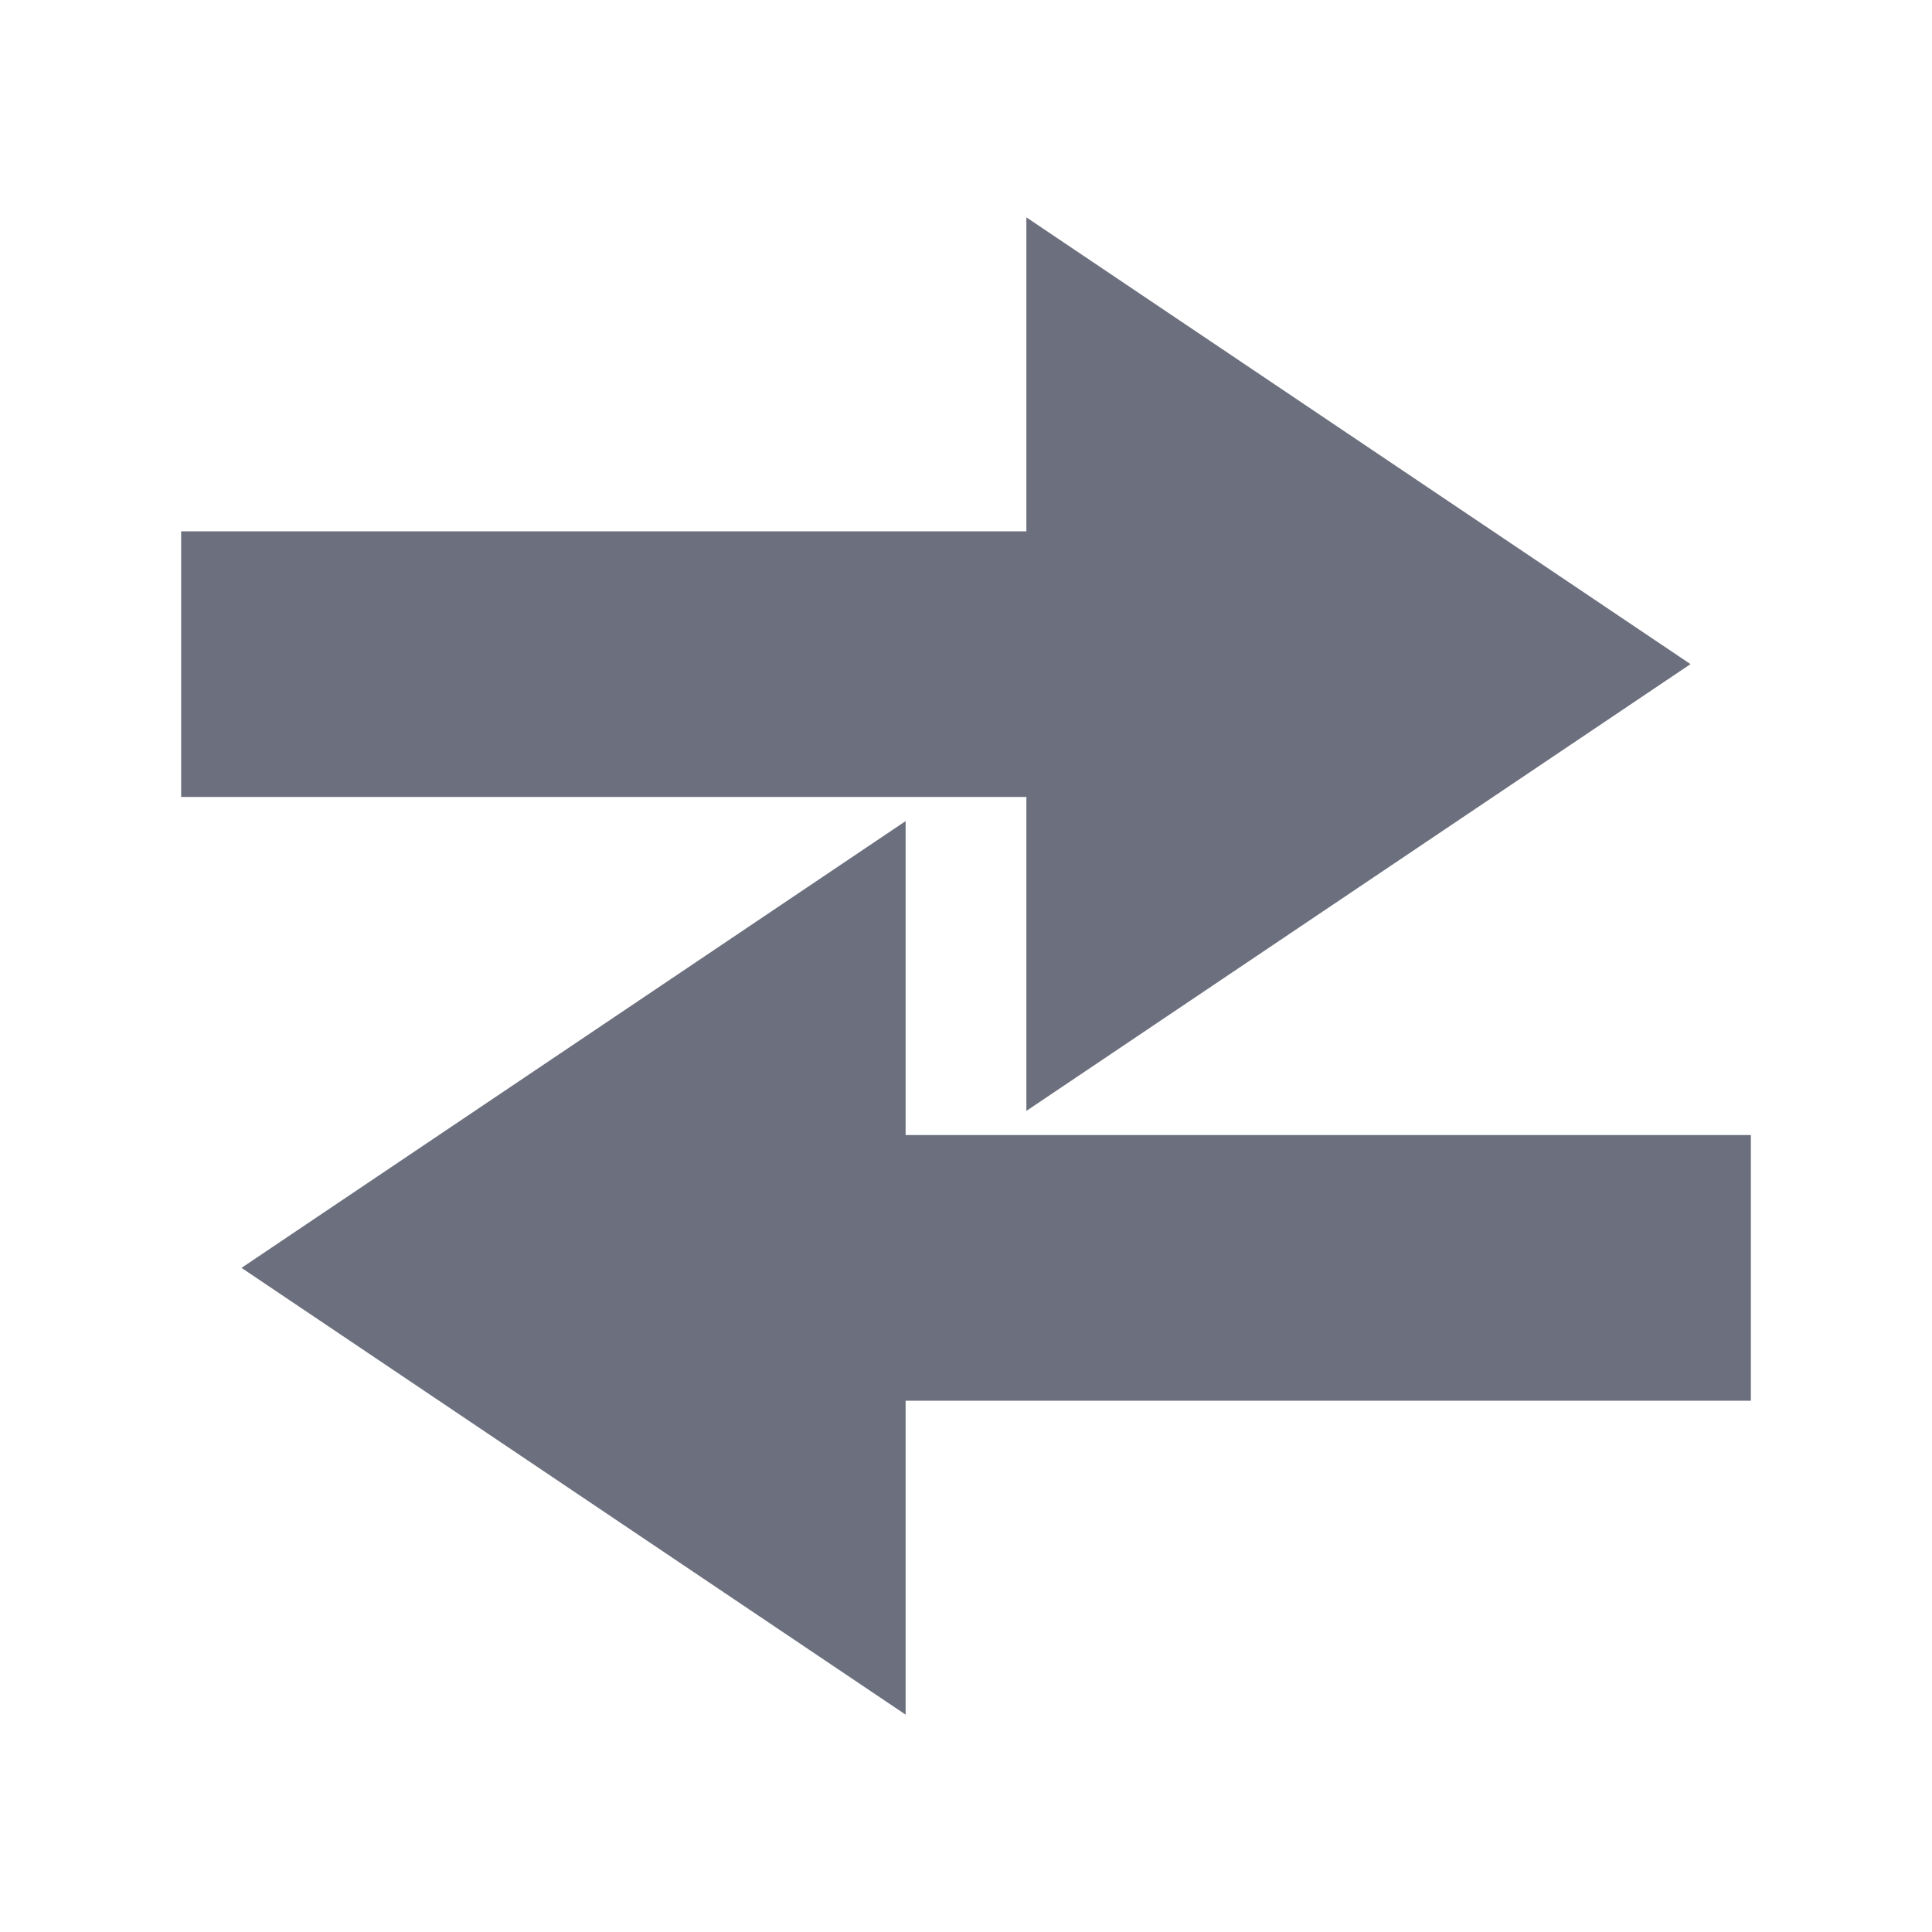
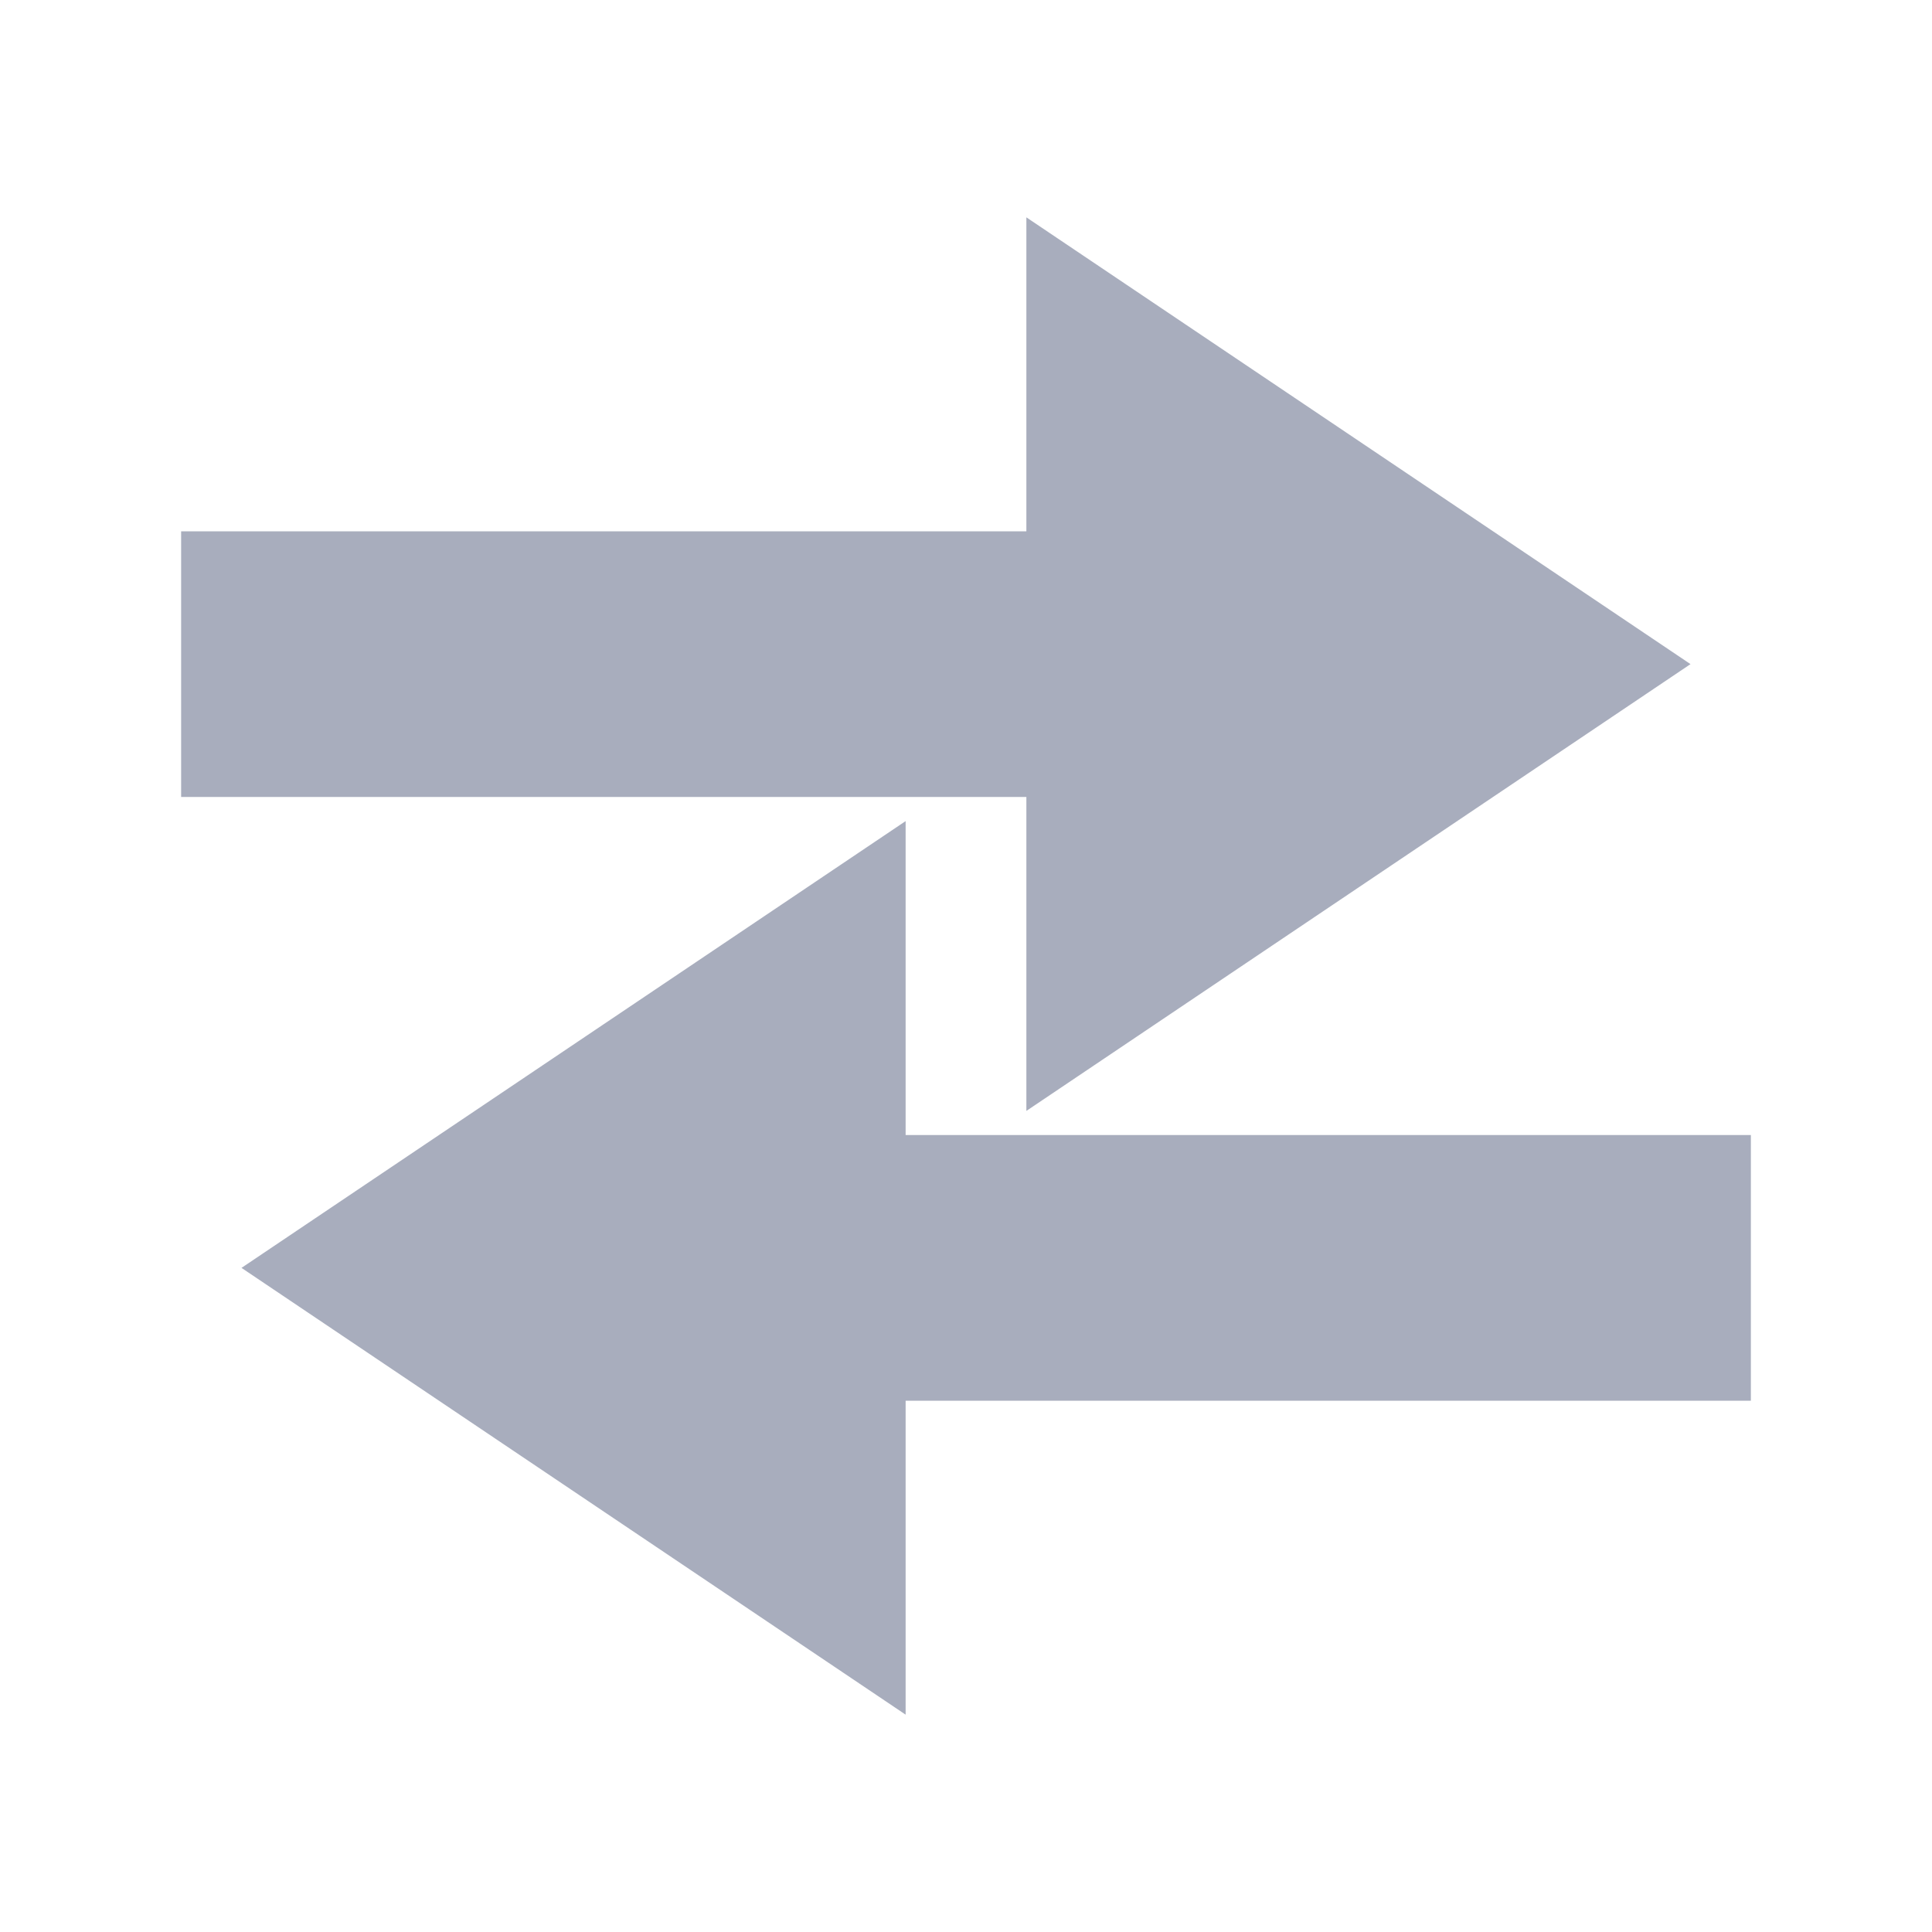
<svg xmlns="http://www.w3.org/2000/svg" width="16" height="16" viewBox="0 0 16 16">
-   <g fill="#6C707E">
+   <g fill="#A8ADBD">
    <path d="M1.5 4.4h7v-2.6L14 5.5 8.5 9.2V6.6h-7V4.4z" />
    <path d="M14.5 11.6h-7v2.6L2 10.5l5.5-3.7v2.6h7v2.2z" />
  </g>
</svg>
